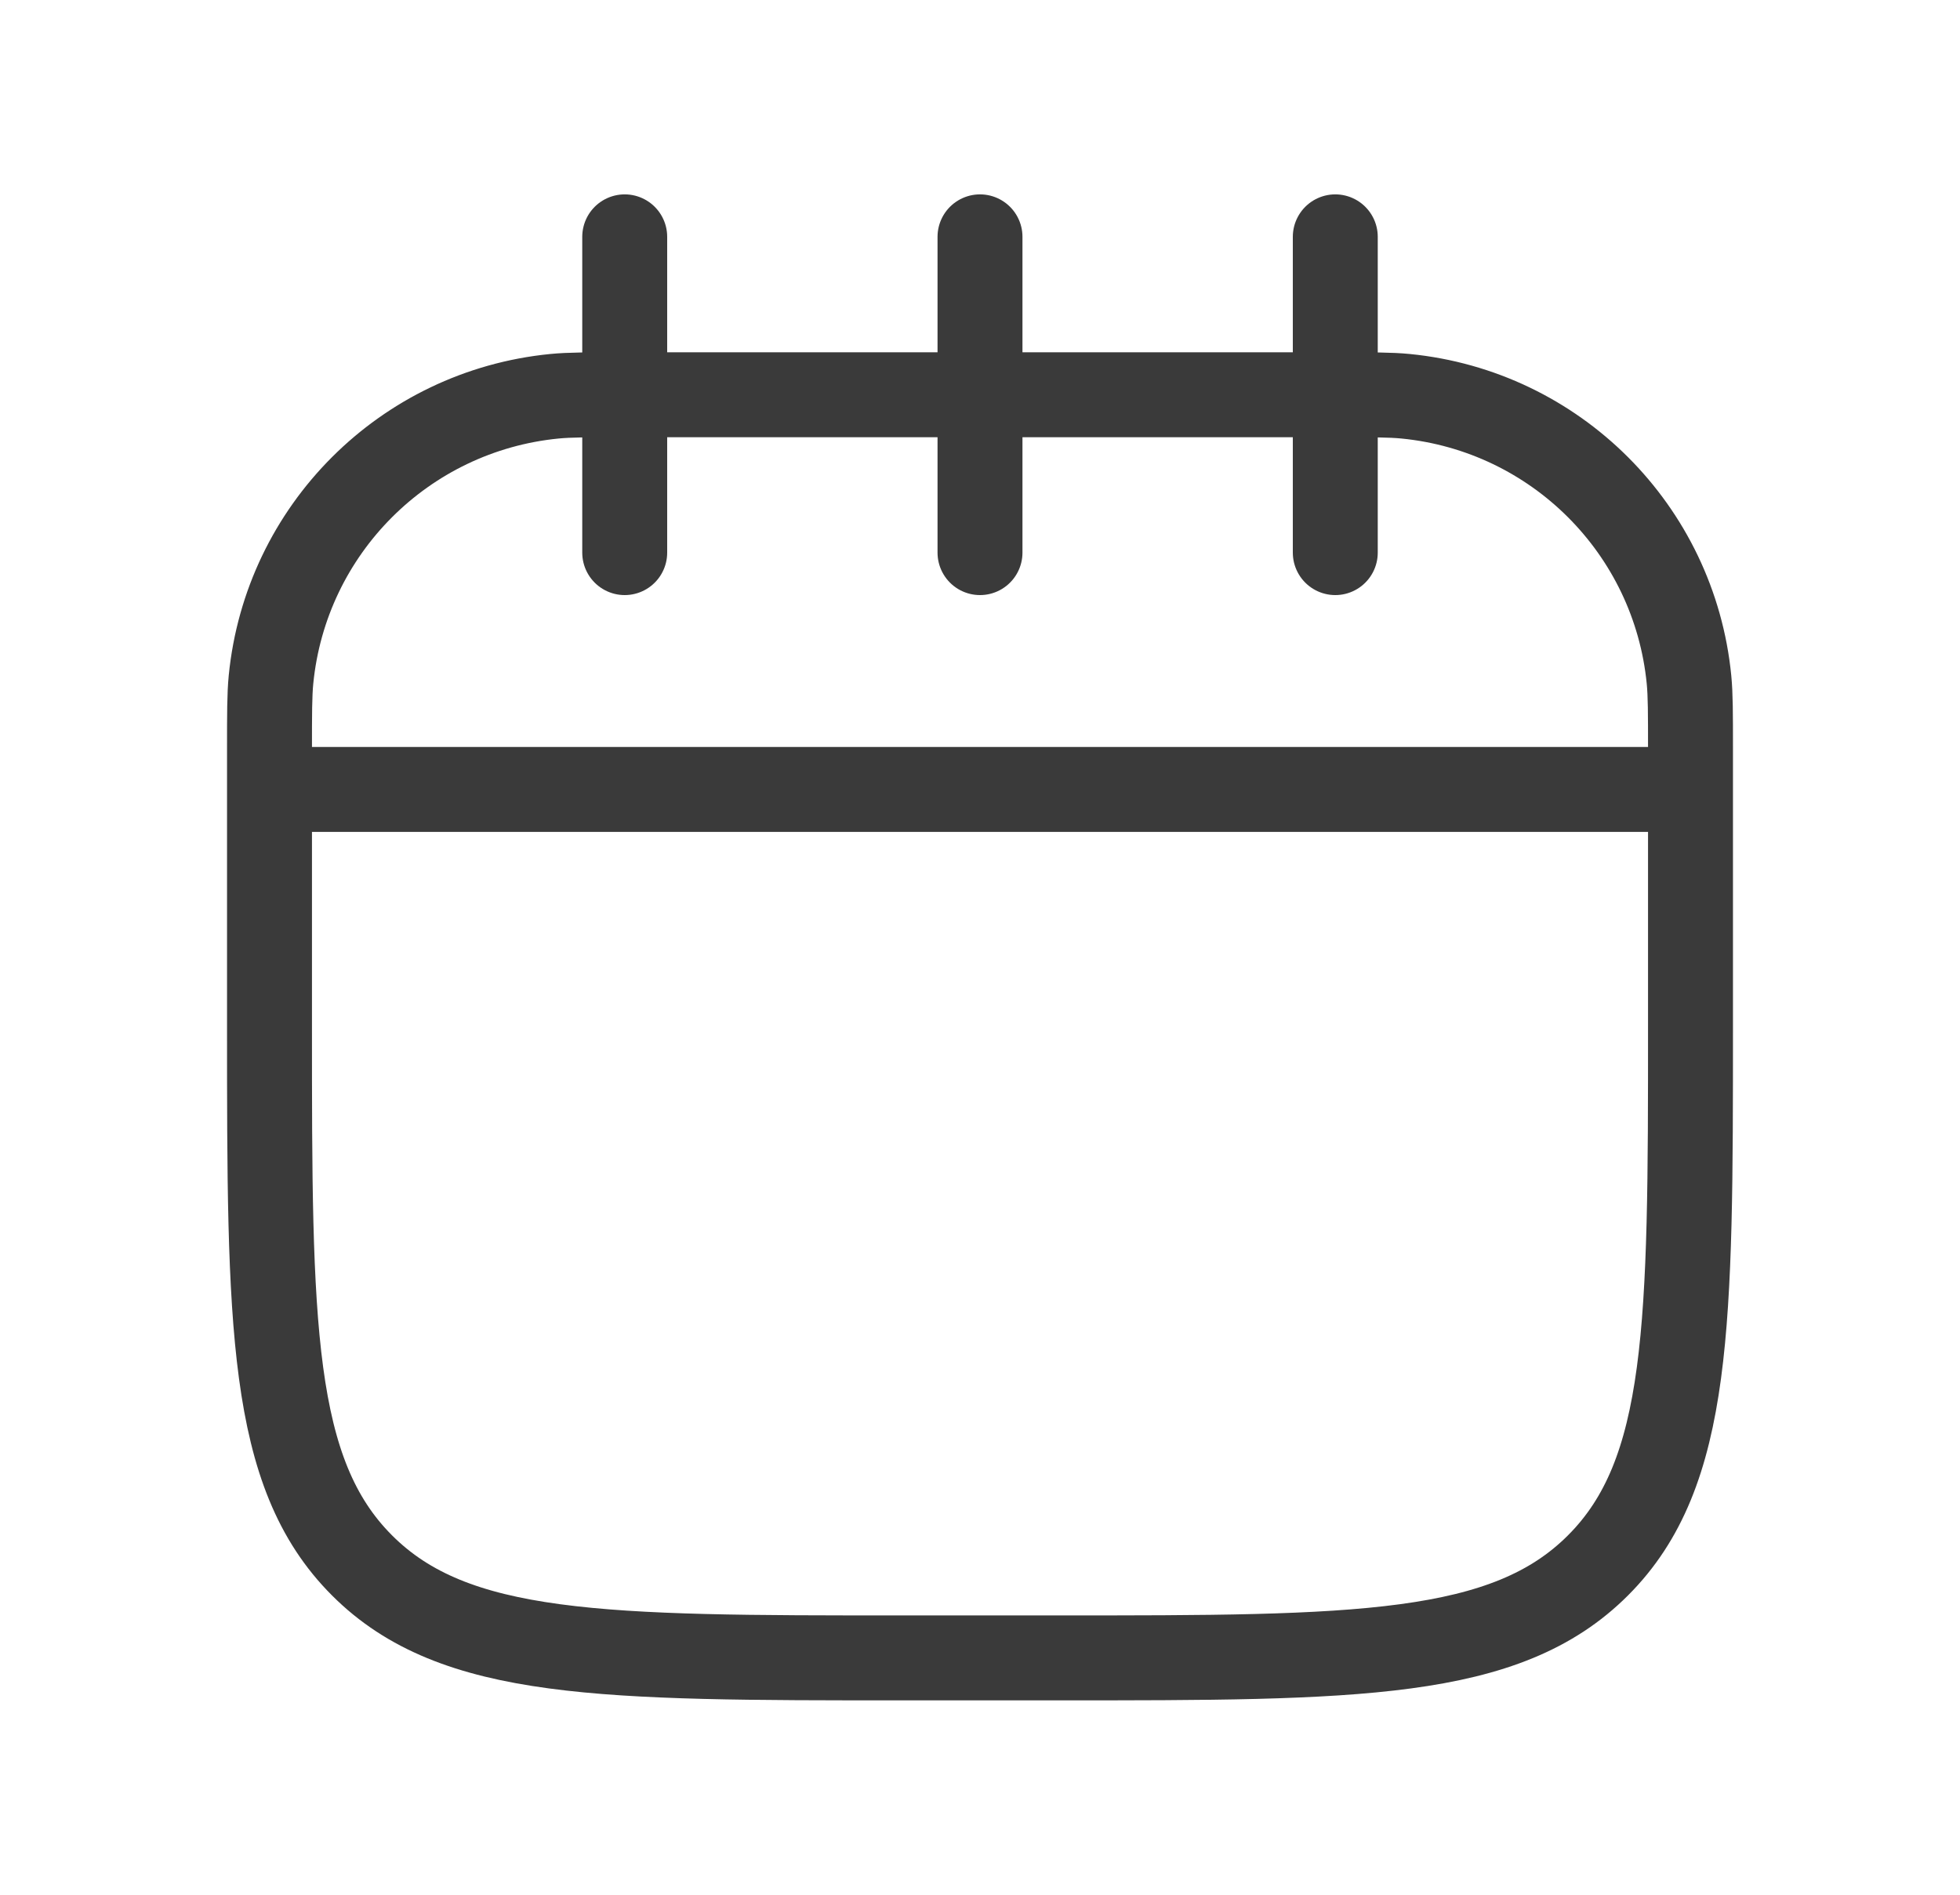
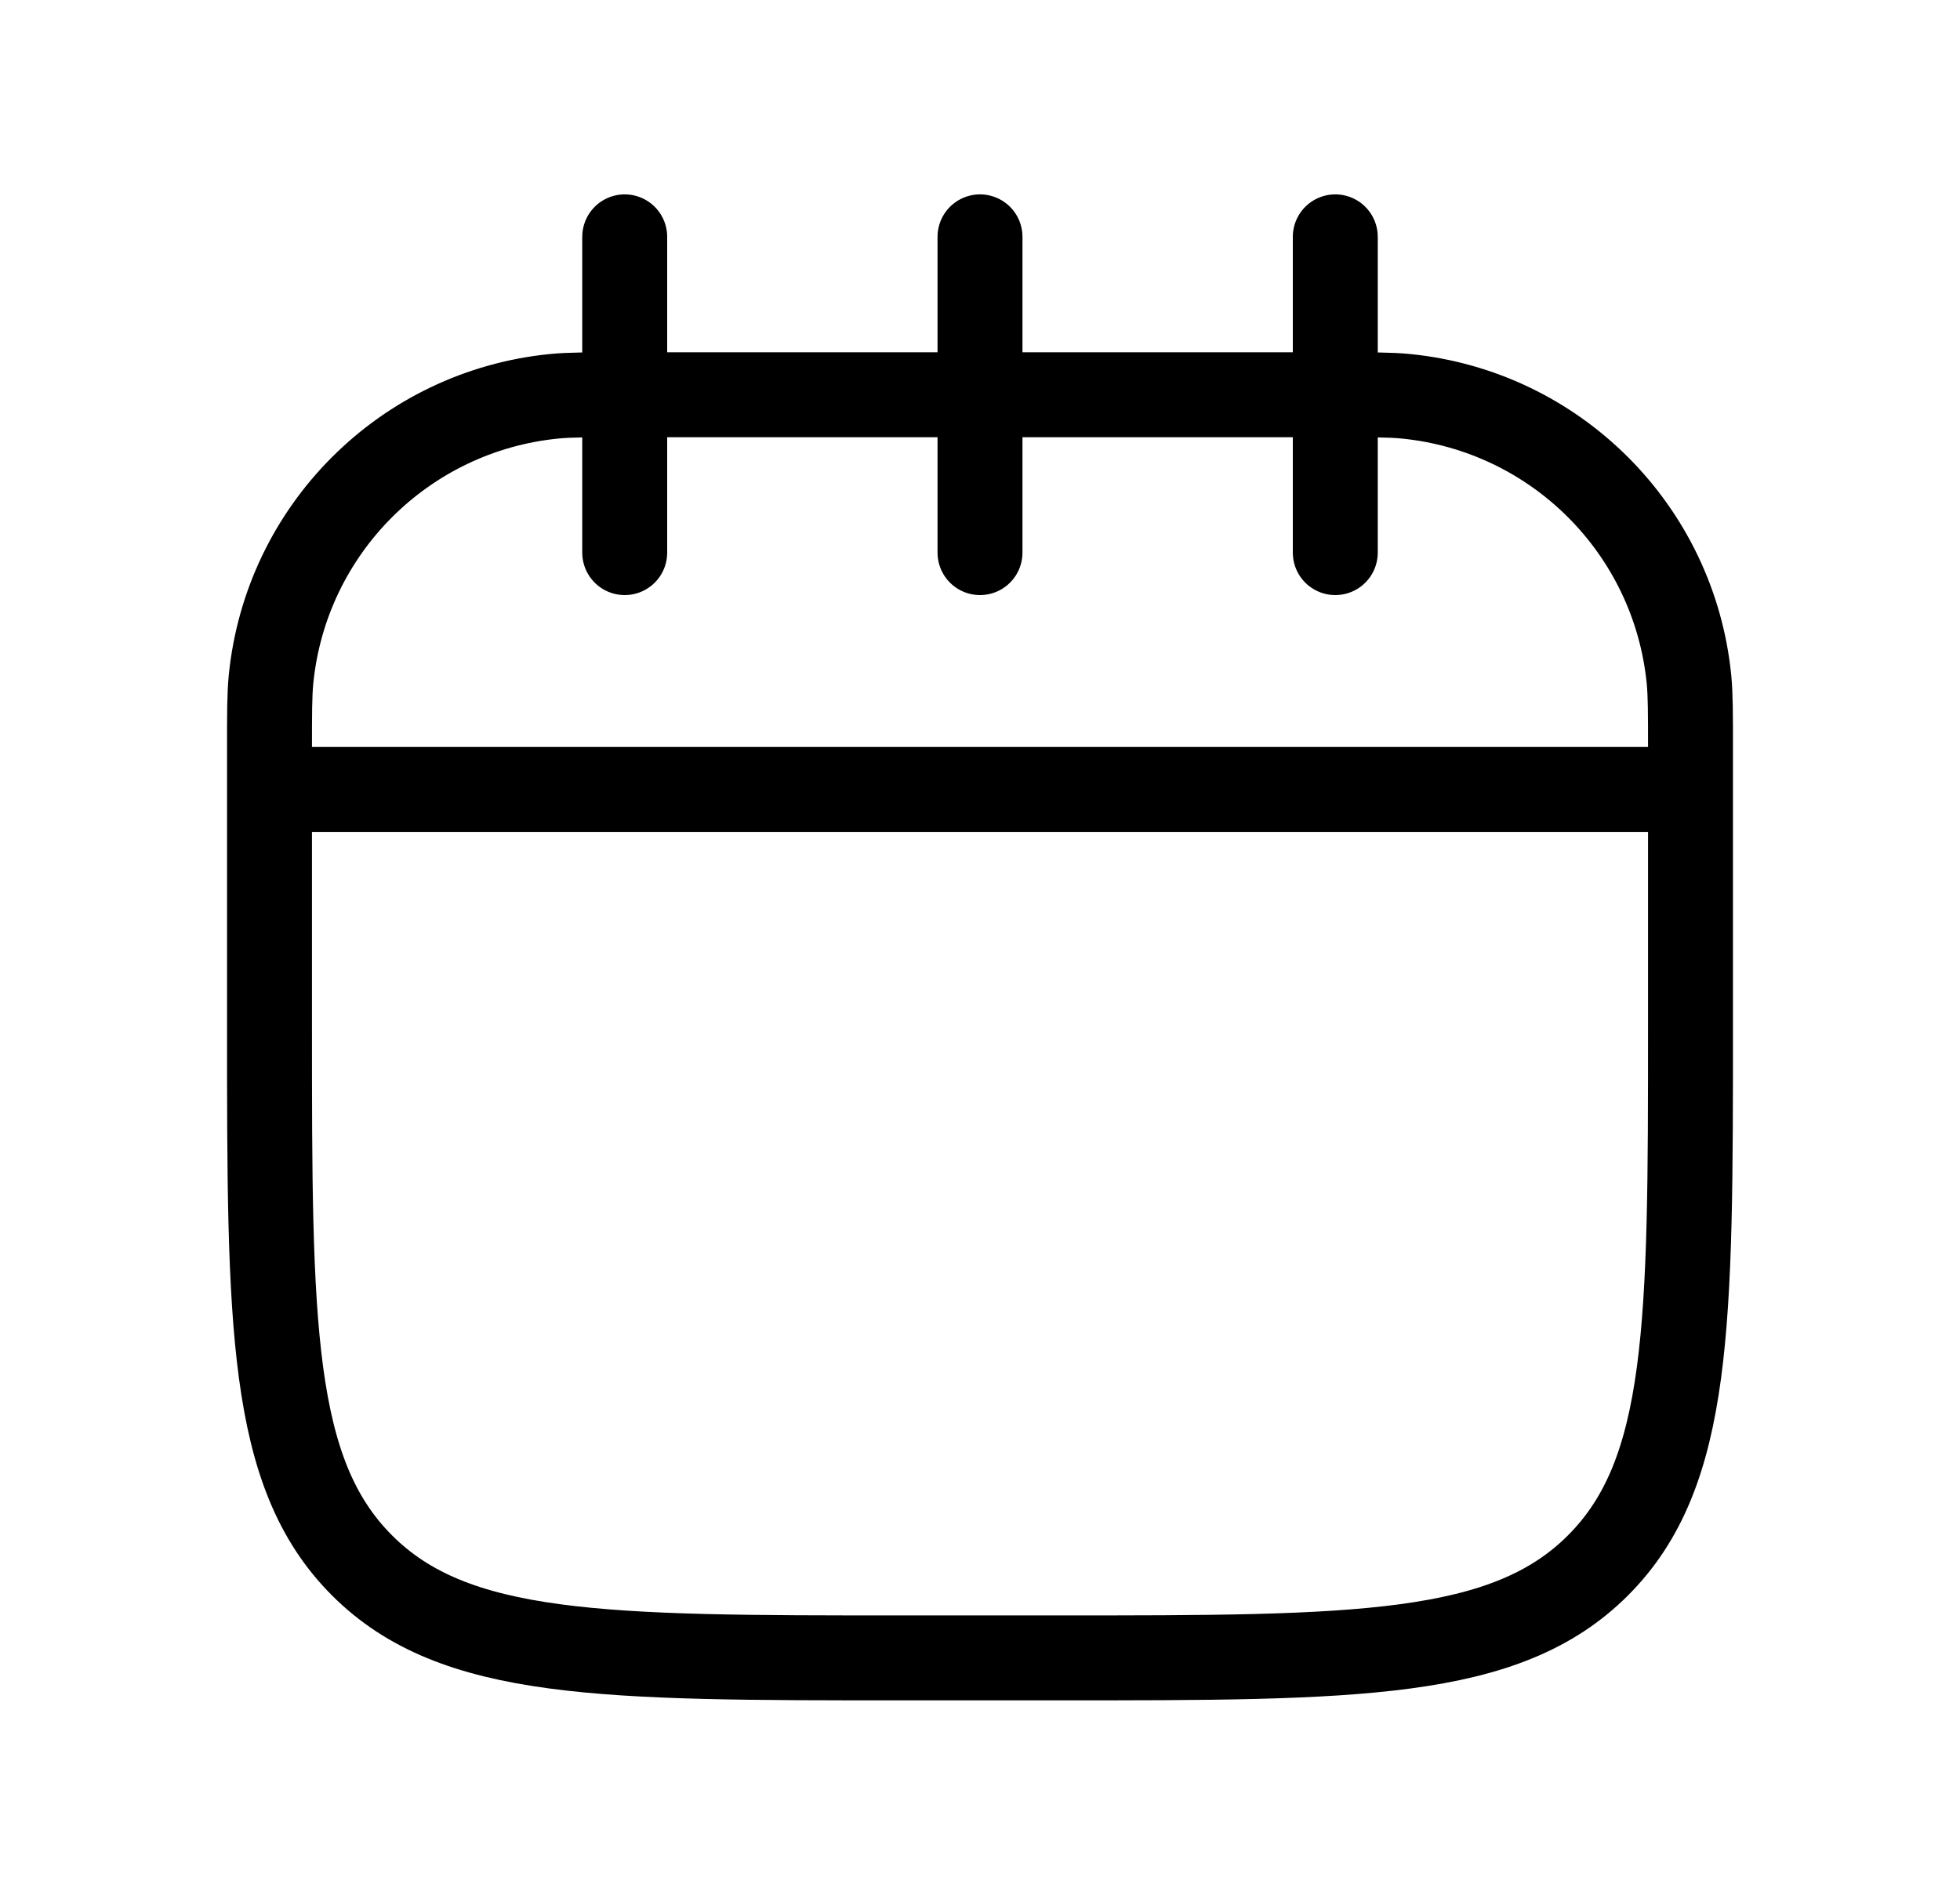
<svg xmlns="http://www.w3.org/2000/svg" width="30" height="29" viewBox="0 0 30 29" fill="none">
-   <path d="M4.125 12.083V15.708C4.125 20.265 4.125 22.544 5.541 23.959C6.956 25.375 9.235 25.375 13.792 25.375H16.208C20.765 25.375 23.044 25.375 24.459 23.959C25.875 22.544 25.875 20.265 25.875 15.708V12.083M4.125 12.083V11.479C4.125 10.918 4.125 10.638 4.148 10.401C4.374 8.106 6.19 6.291 8.485 6.065C8.721 6.042 9.001 6.042 9.562 6.042V6.042M4.125 12.083H25.875M25.875 12.083V11.479C25.875 10.918 25.875 10.638 25.852 10.401C25.626 8.106 23.81 6.291 21.515 6.065C21.279 6.042 20.999 6.042 20.438 6.042V6.042M15 6.042V3.625M15 6.042V8.458M15 6.042H9.562M15 6.042H20.438M9.562 6.042V3.625M9.562 6.042V8.458M20.438 6.042V3.625M20.438 6.042V8.458" stroke="#3A3A3A" stroke-width="1.3" stroke-miterlimit="10" stroke-linecap="round" />
+   <path d="M4.125 12.083V15.708C4.125 20.265 4.125 22.544 5.541 23.959C6.956 25.375 9.235 25.375 13.792 25.375H16.208C20.765 25.375 23.044 25.375 24.459 23.959C25.875 22.544 25.875 20.265 25.875 15.708V12.083M4.125 12.083V11.479C4.125 10.918 4.125 10.638 4.148 10.401C4.374 8.106 6.19 6.291 8.485 6.065C8.721 6.042 9.001 6.042 9.562 6.042V6.042M4.125 12.083H25.875M25.875 12.083V11.479C25.875 10.918 25.875 10.638 25.852 10.401C25.626 8.106 23.81 6.291 21.515 6.065C21.279 6.042 20.999 6.042 20.438 6.042V6.042M15 6.042V3.625M15 6.042V8.458M15 6.042H9.562M15 6.042H20.438M9.562 6.042V3.625M9.562 6.042V8.458M20.438 6.042V3.625M20.438 6.042V8.458" stroke="currentColor" stroke-width="1.3" stroke-miterlimit="10" stroke-linecap="round" />
</svg>
